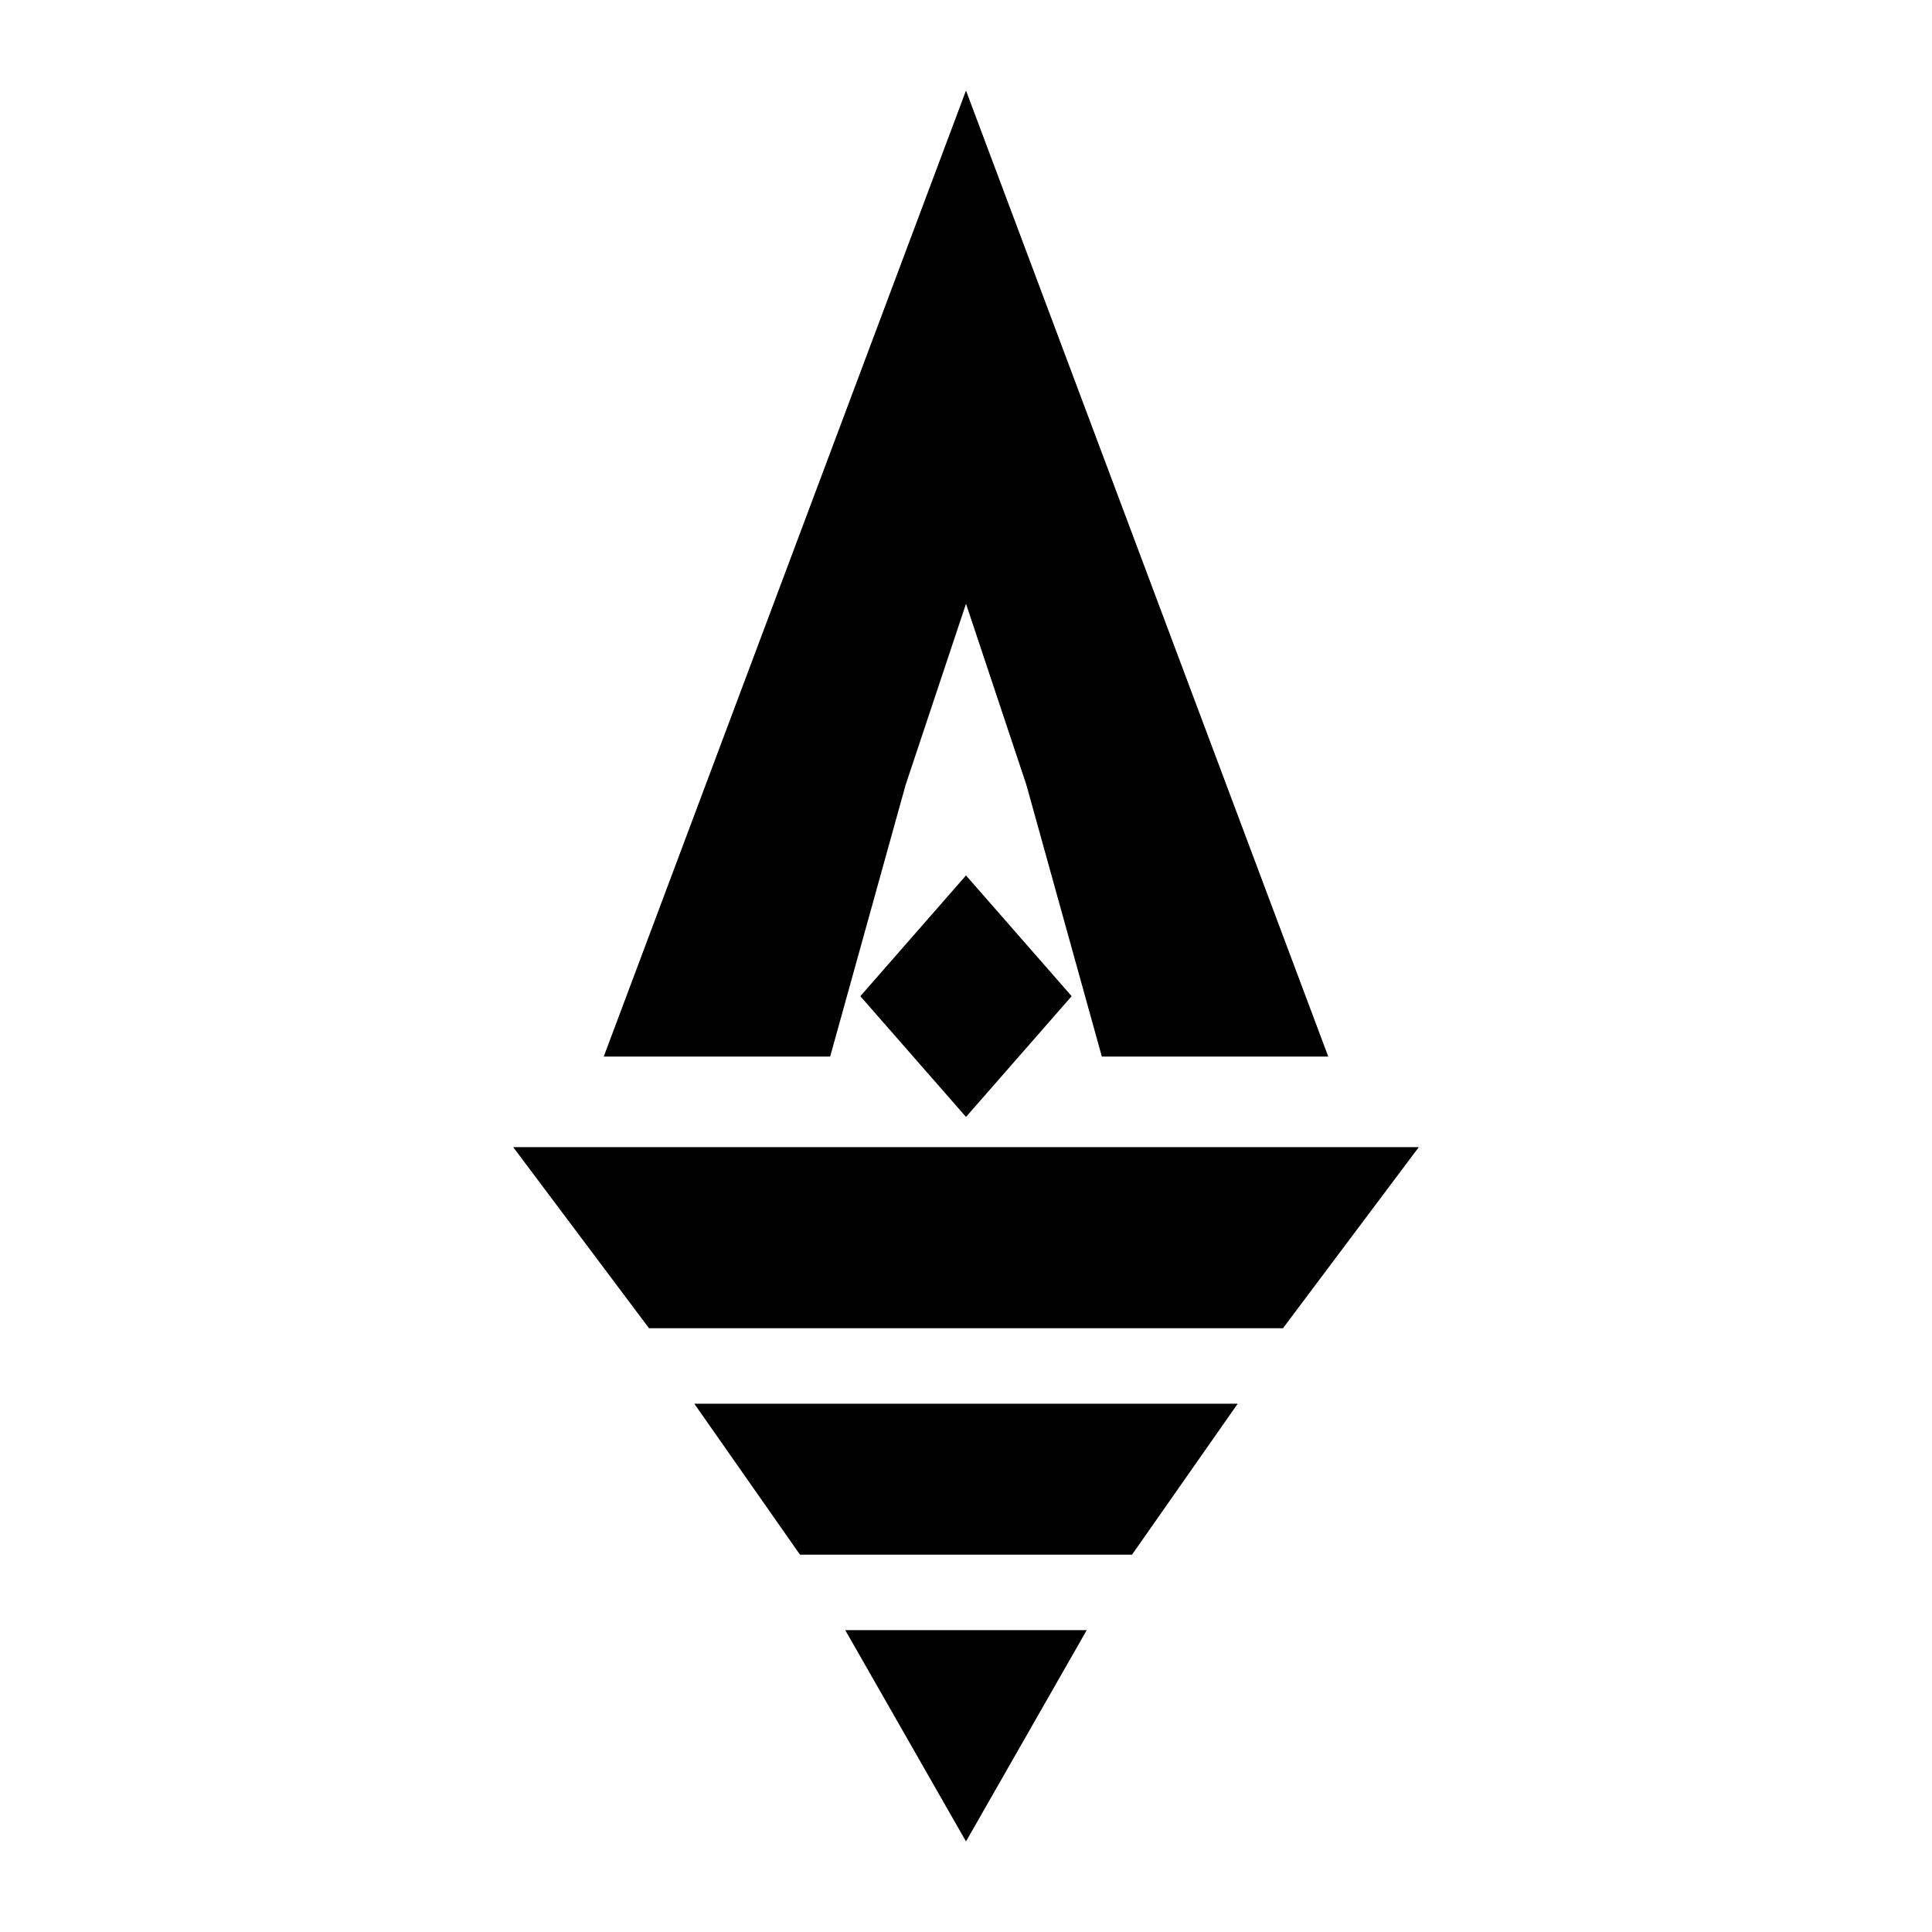
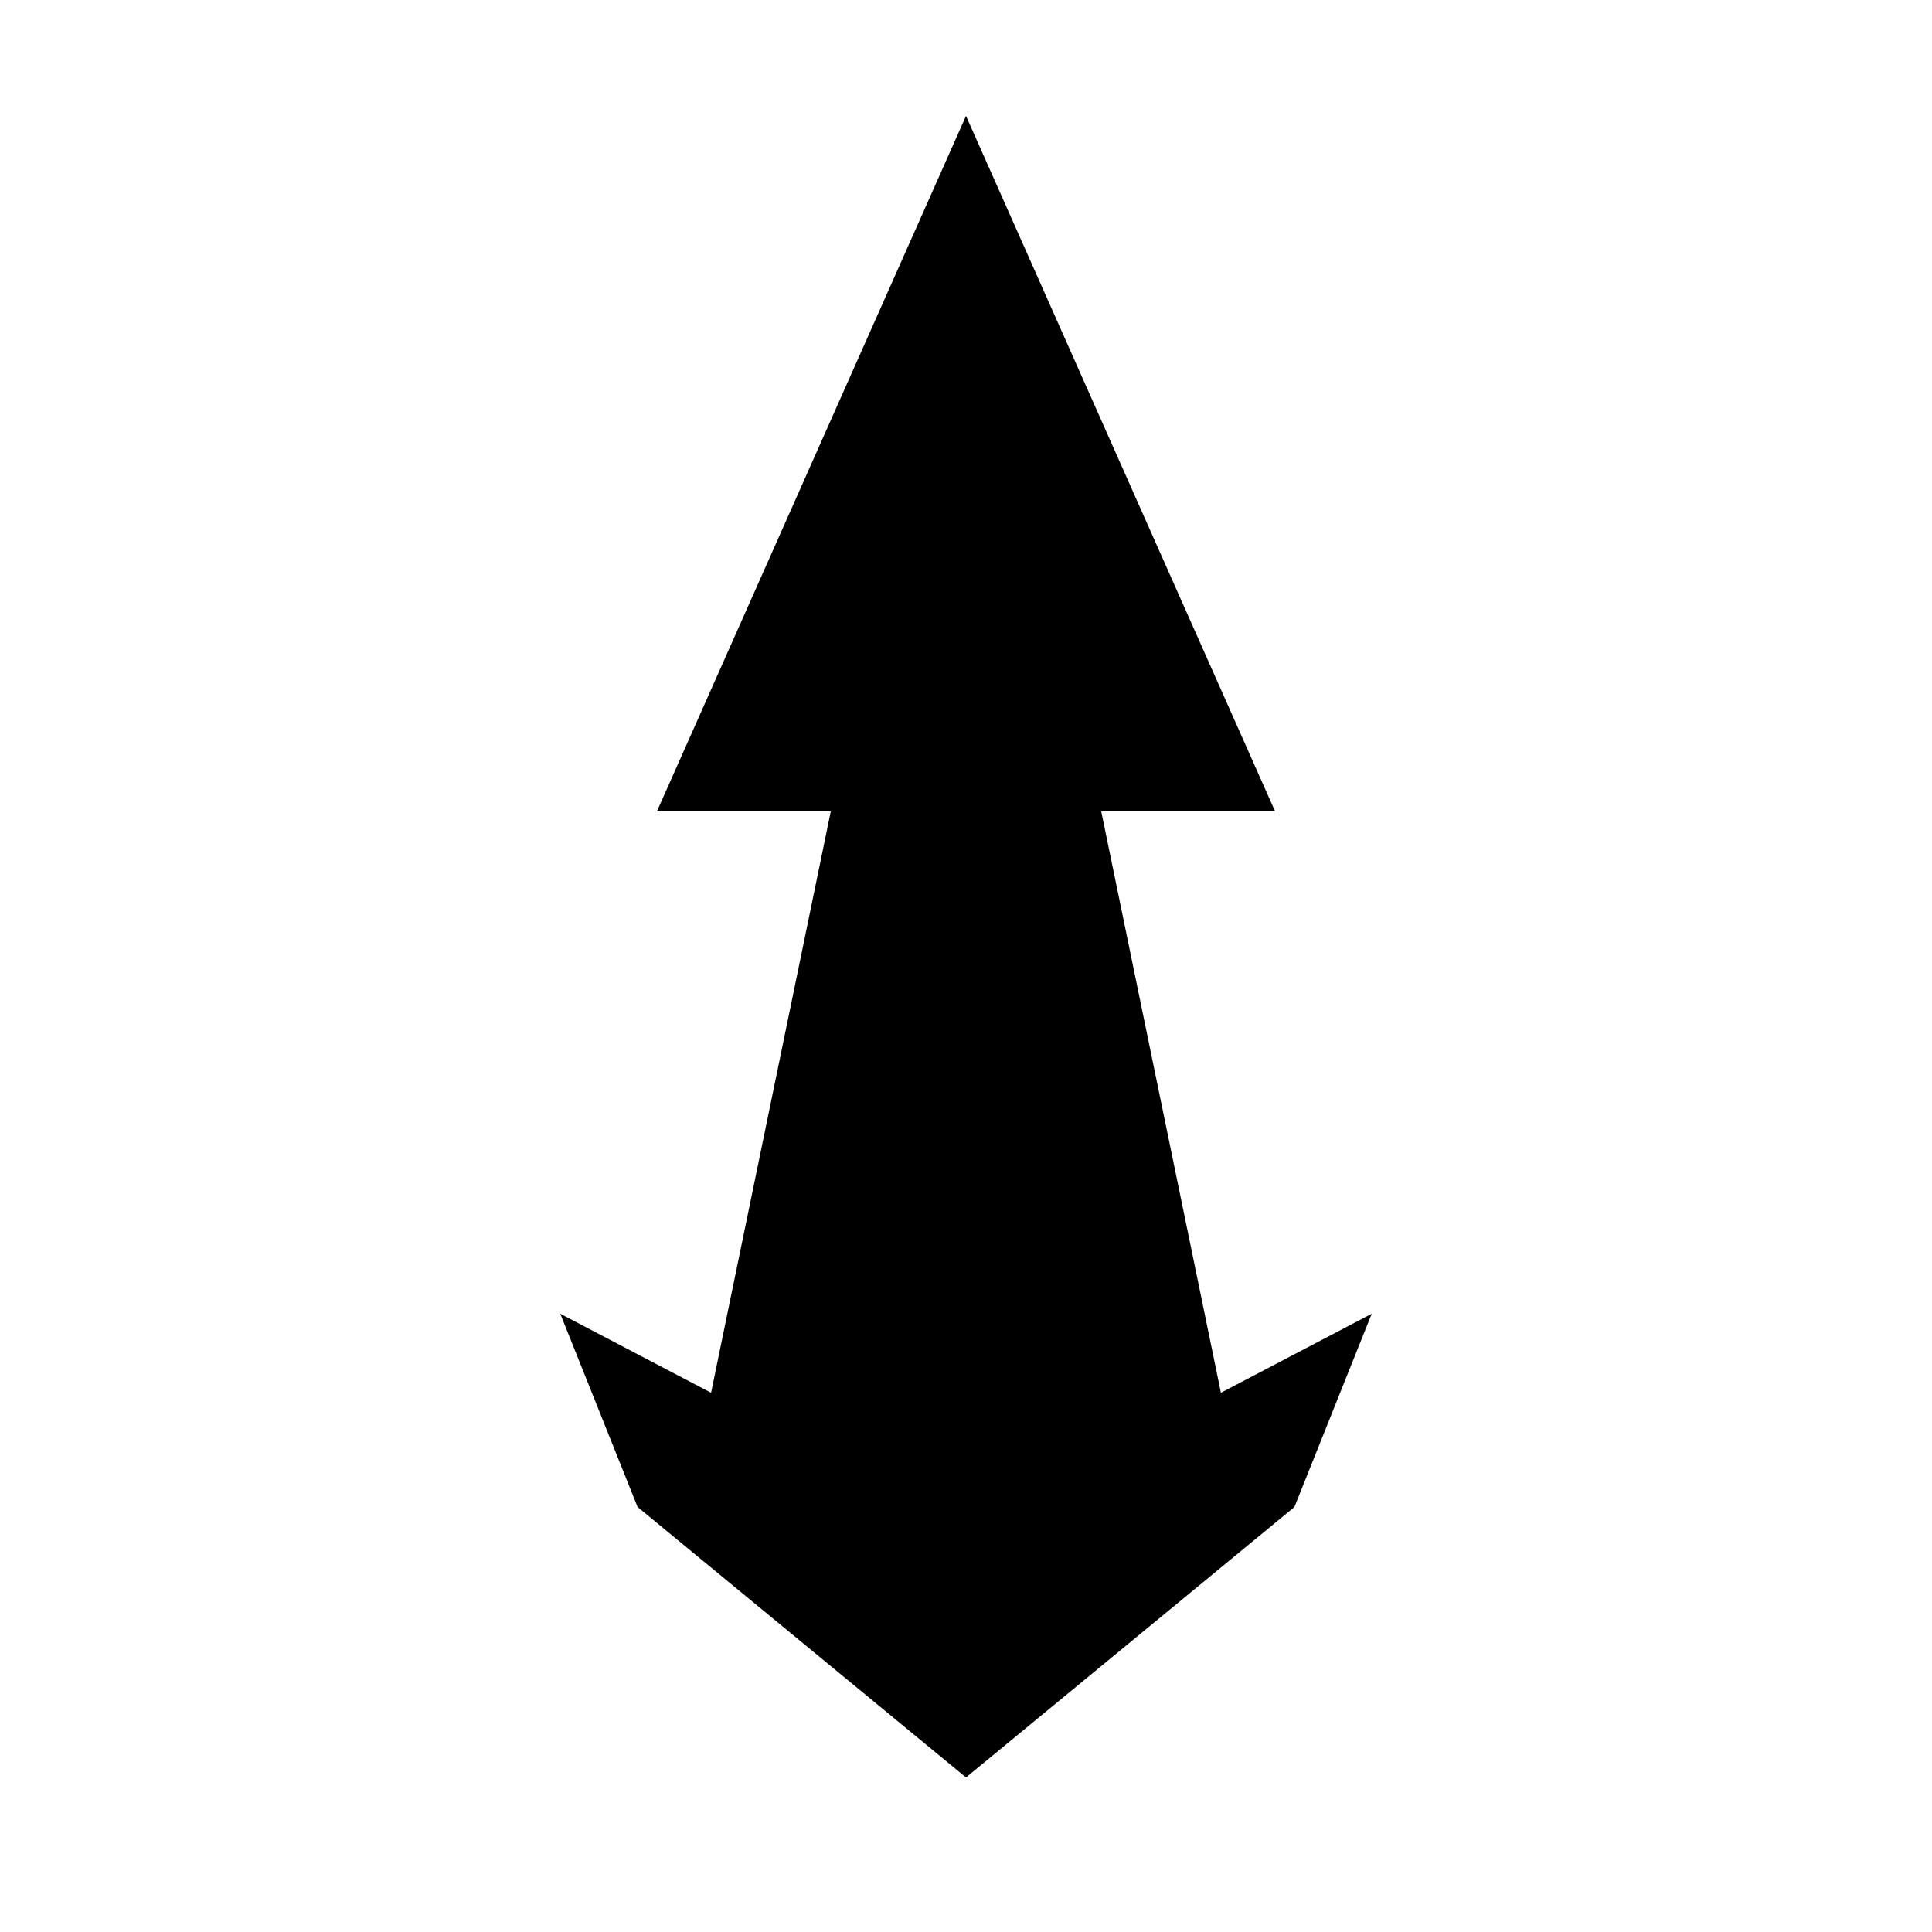
- <svg xmlns="http://www.w3.org/2000/svg" viewBox="0 0 128 128" role="img" aria-label="Sibylla mark">
-   <path fill="currentColor" d="M64 6 88 70 73 70 68 52 64 40 60 52 55 70 40 70 64 6Z" />
-   <path fill="currentColor" d="M34 76h60l-9 12H43l-9-12Zm12 17h36l-7 10H53l-7-10Zm10 15h16l-8 14-8-14Z" />
-   <path fill="currentColor" d="M64 58 71 66 64 74 57 66 64 58Z" />
+ <svg xmlns="http://www.w3.org/2000/svg" viewBox="0 0 100 100" role="img" aria-label="Sibylla mark">
+   <path fill="black" d="M50 6 66 42 57 42 64 76 50 91 36 76 43 42 34 42z" />
+   <path fill="black" d="M29 68 50 79 71 68 67 78 50 92 33 78z" />
+   <path fill="black" d="M44 49h12l-6 8z" />
</svg>
